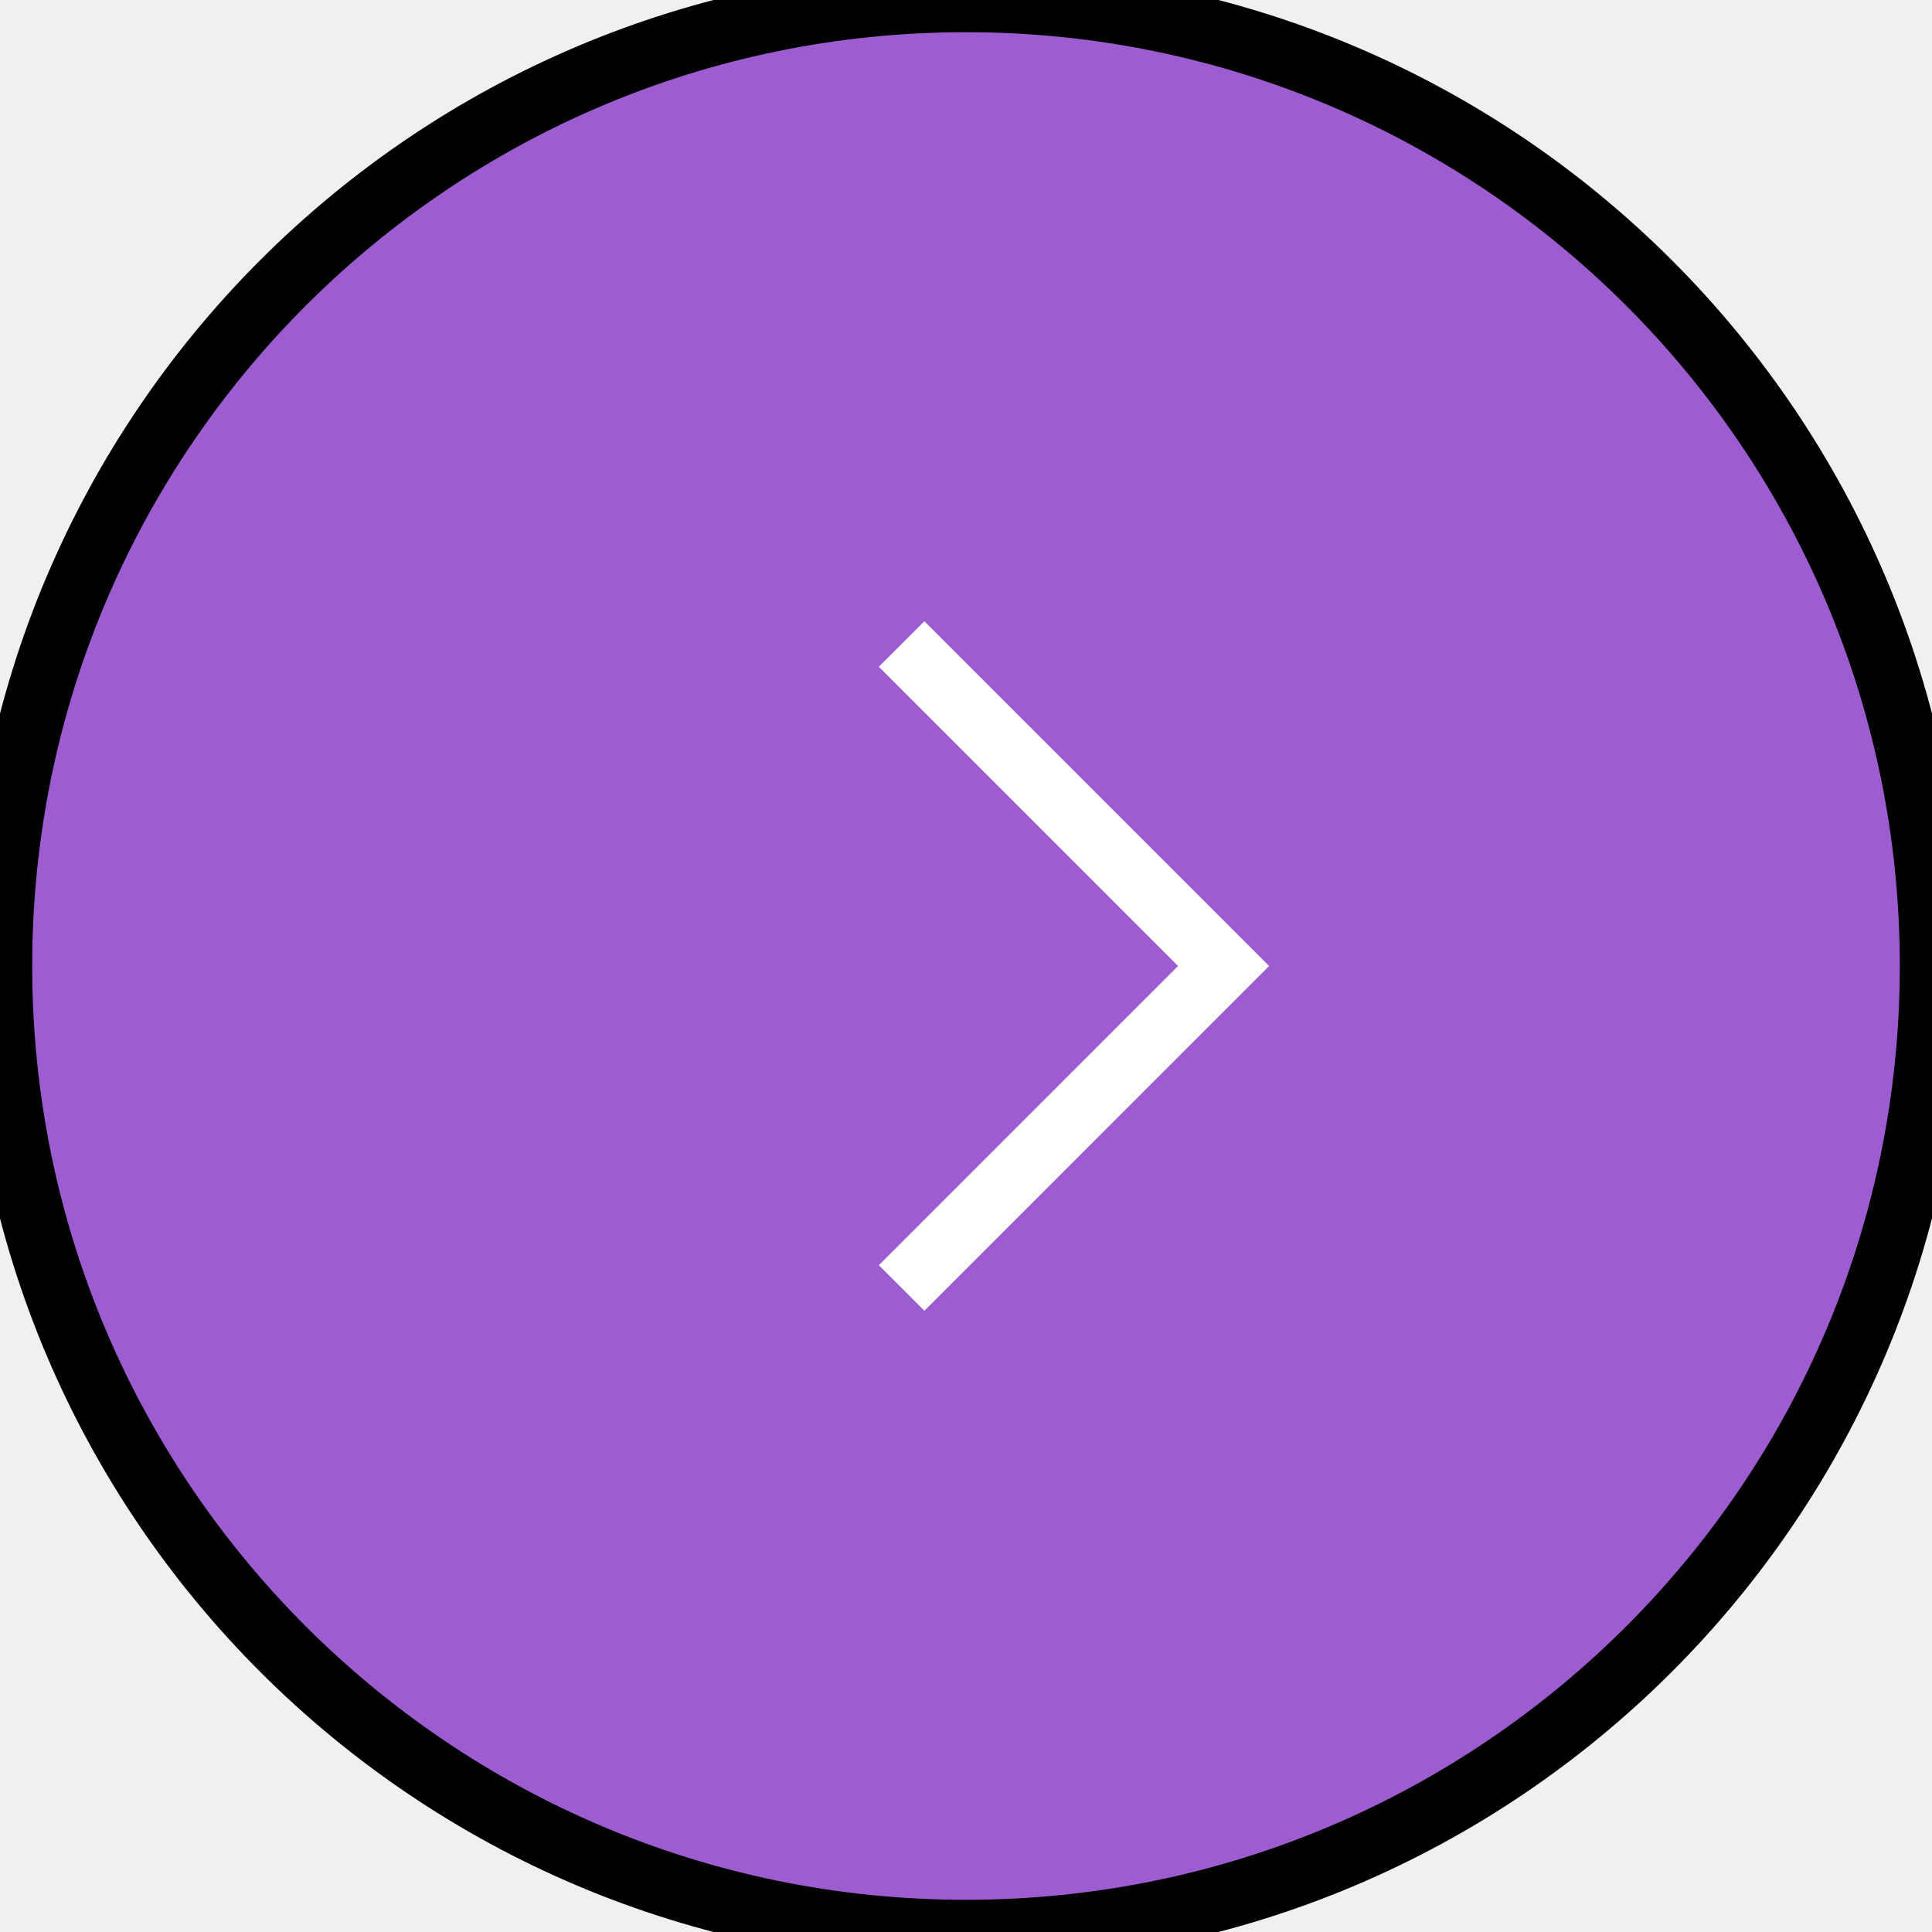
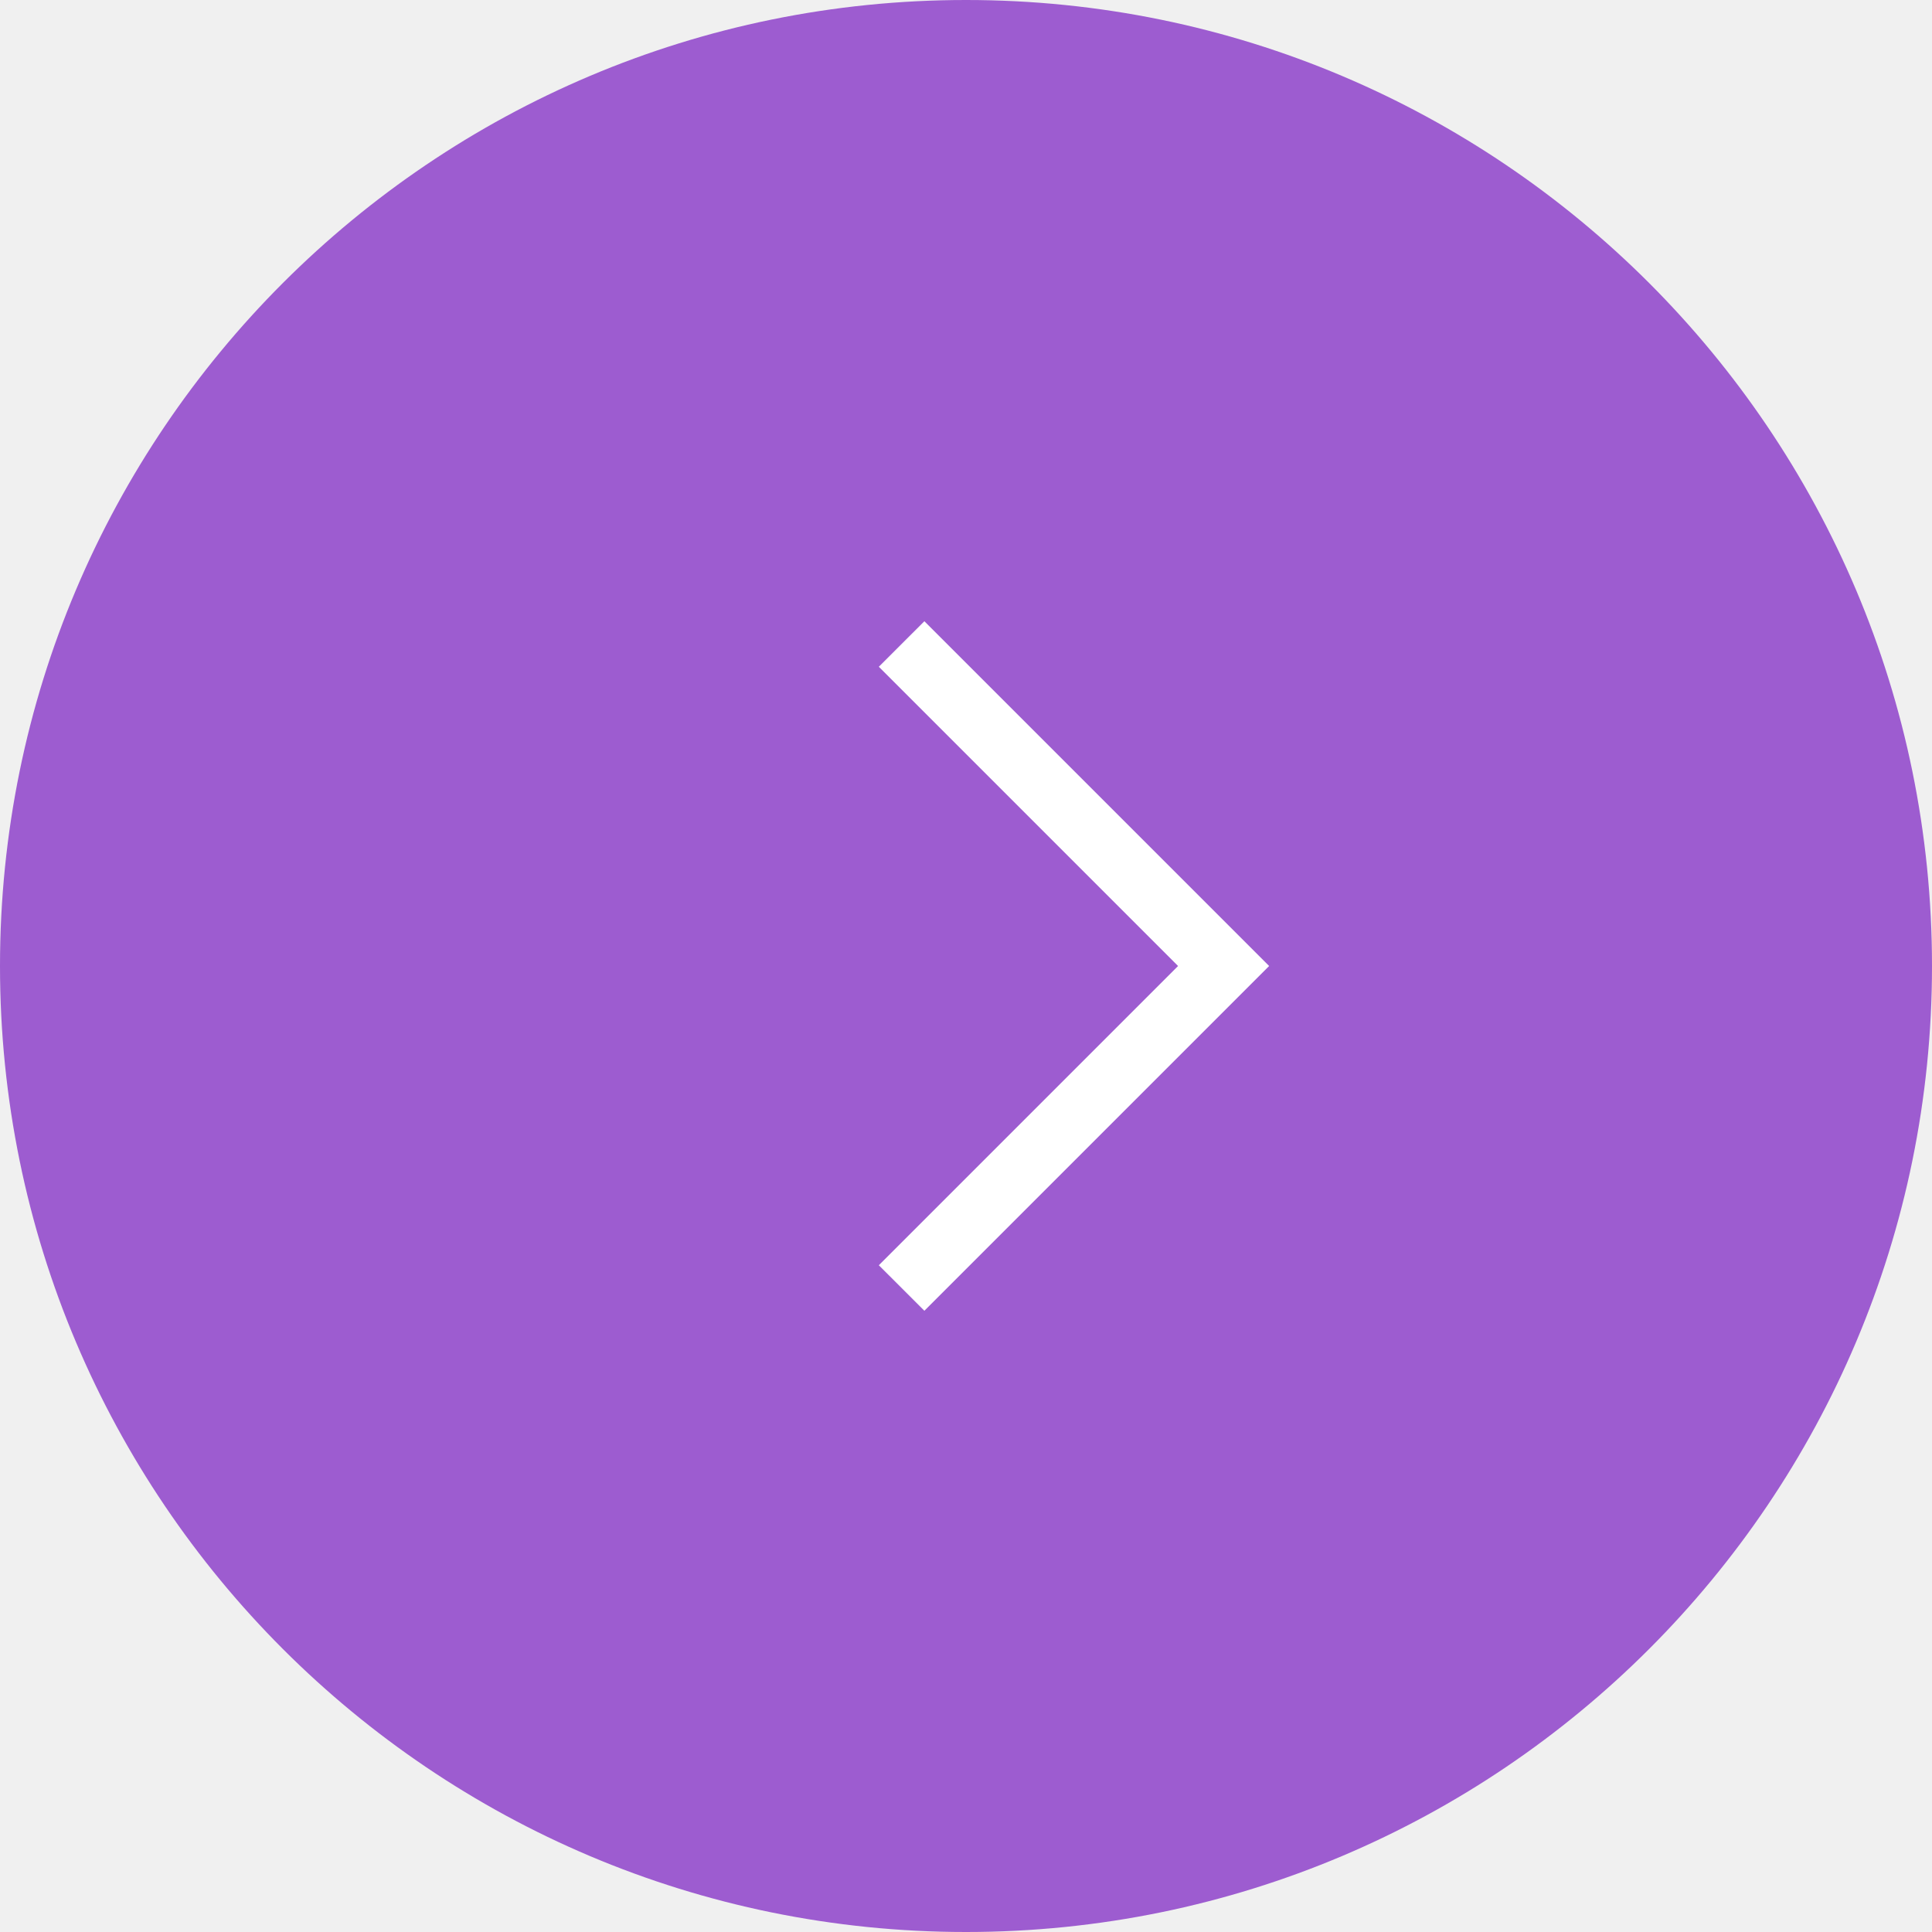
<svg xmlns="http://www.w3.org/2000/svg" width="30" height="30" viewBox="0 0 30 30" fill="none">
  <path d="M15 30C23.284 30 30 23.284 30 15C30 6.716 23.284 -1.01779e-06 15 -6.55671e-07C6.716 -2.93554e-07 2.93554e-07 6.716 6.55671e-07 15C1.01779e-06 23.284 6.716 30 15 30Z" fill="#9D5CD0" />
-   <path d="M15 30C23.284 30 30 23.284 30 15C30 6.716 23.284 -1.01779e-06 15 -6.55671e-07C6.716 -2.93554e-07 2.93554e-07 6.716 6.55671e-07 15C1.01779e-06 23.284 6.716 30 15 30Z" stroke="black" />
+   <path d="M15 30C23.284 30 30 23.284 30 15C30 6.716 23.284 -1.01779e-06 15 -6.55671e-07C6.716 -2.93554e-07 2.93554e-07 6.716 6.55671e-07 15C1.01779e-06 23.284 6.716 30 15 30Z" stroke="fill" />
  <path d="M14 20L19 15L14 10" stroke="white" />
</svg>
